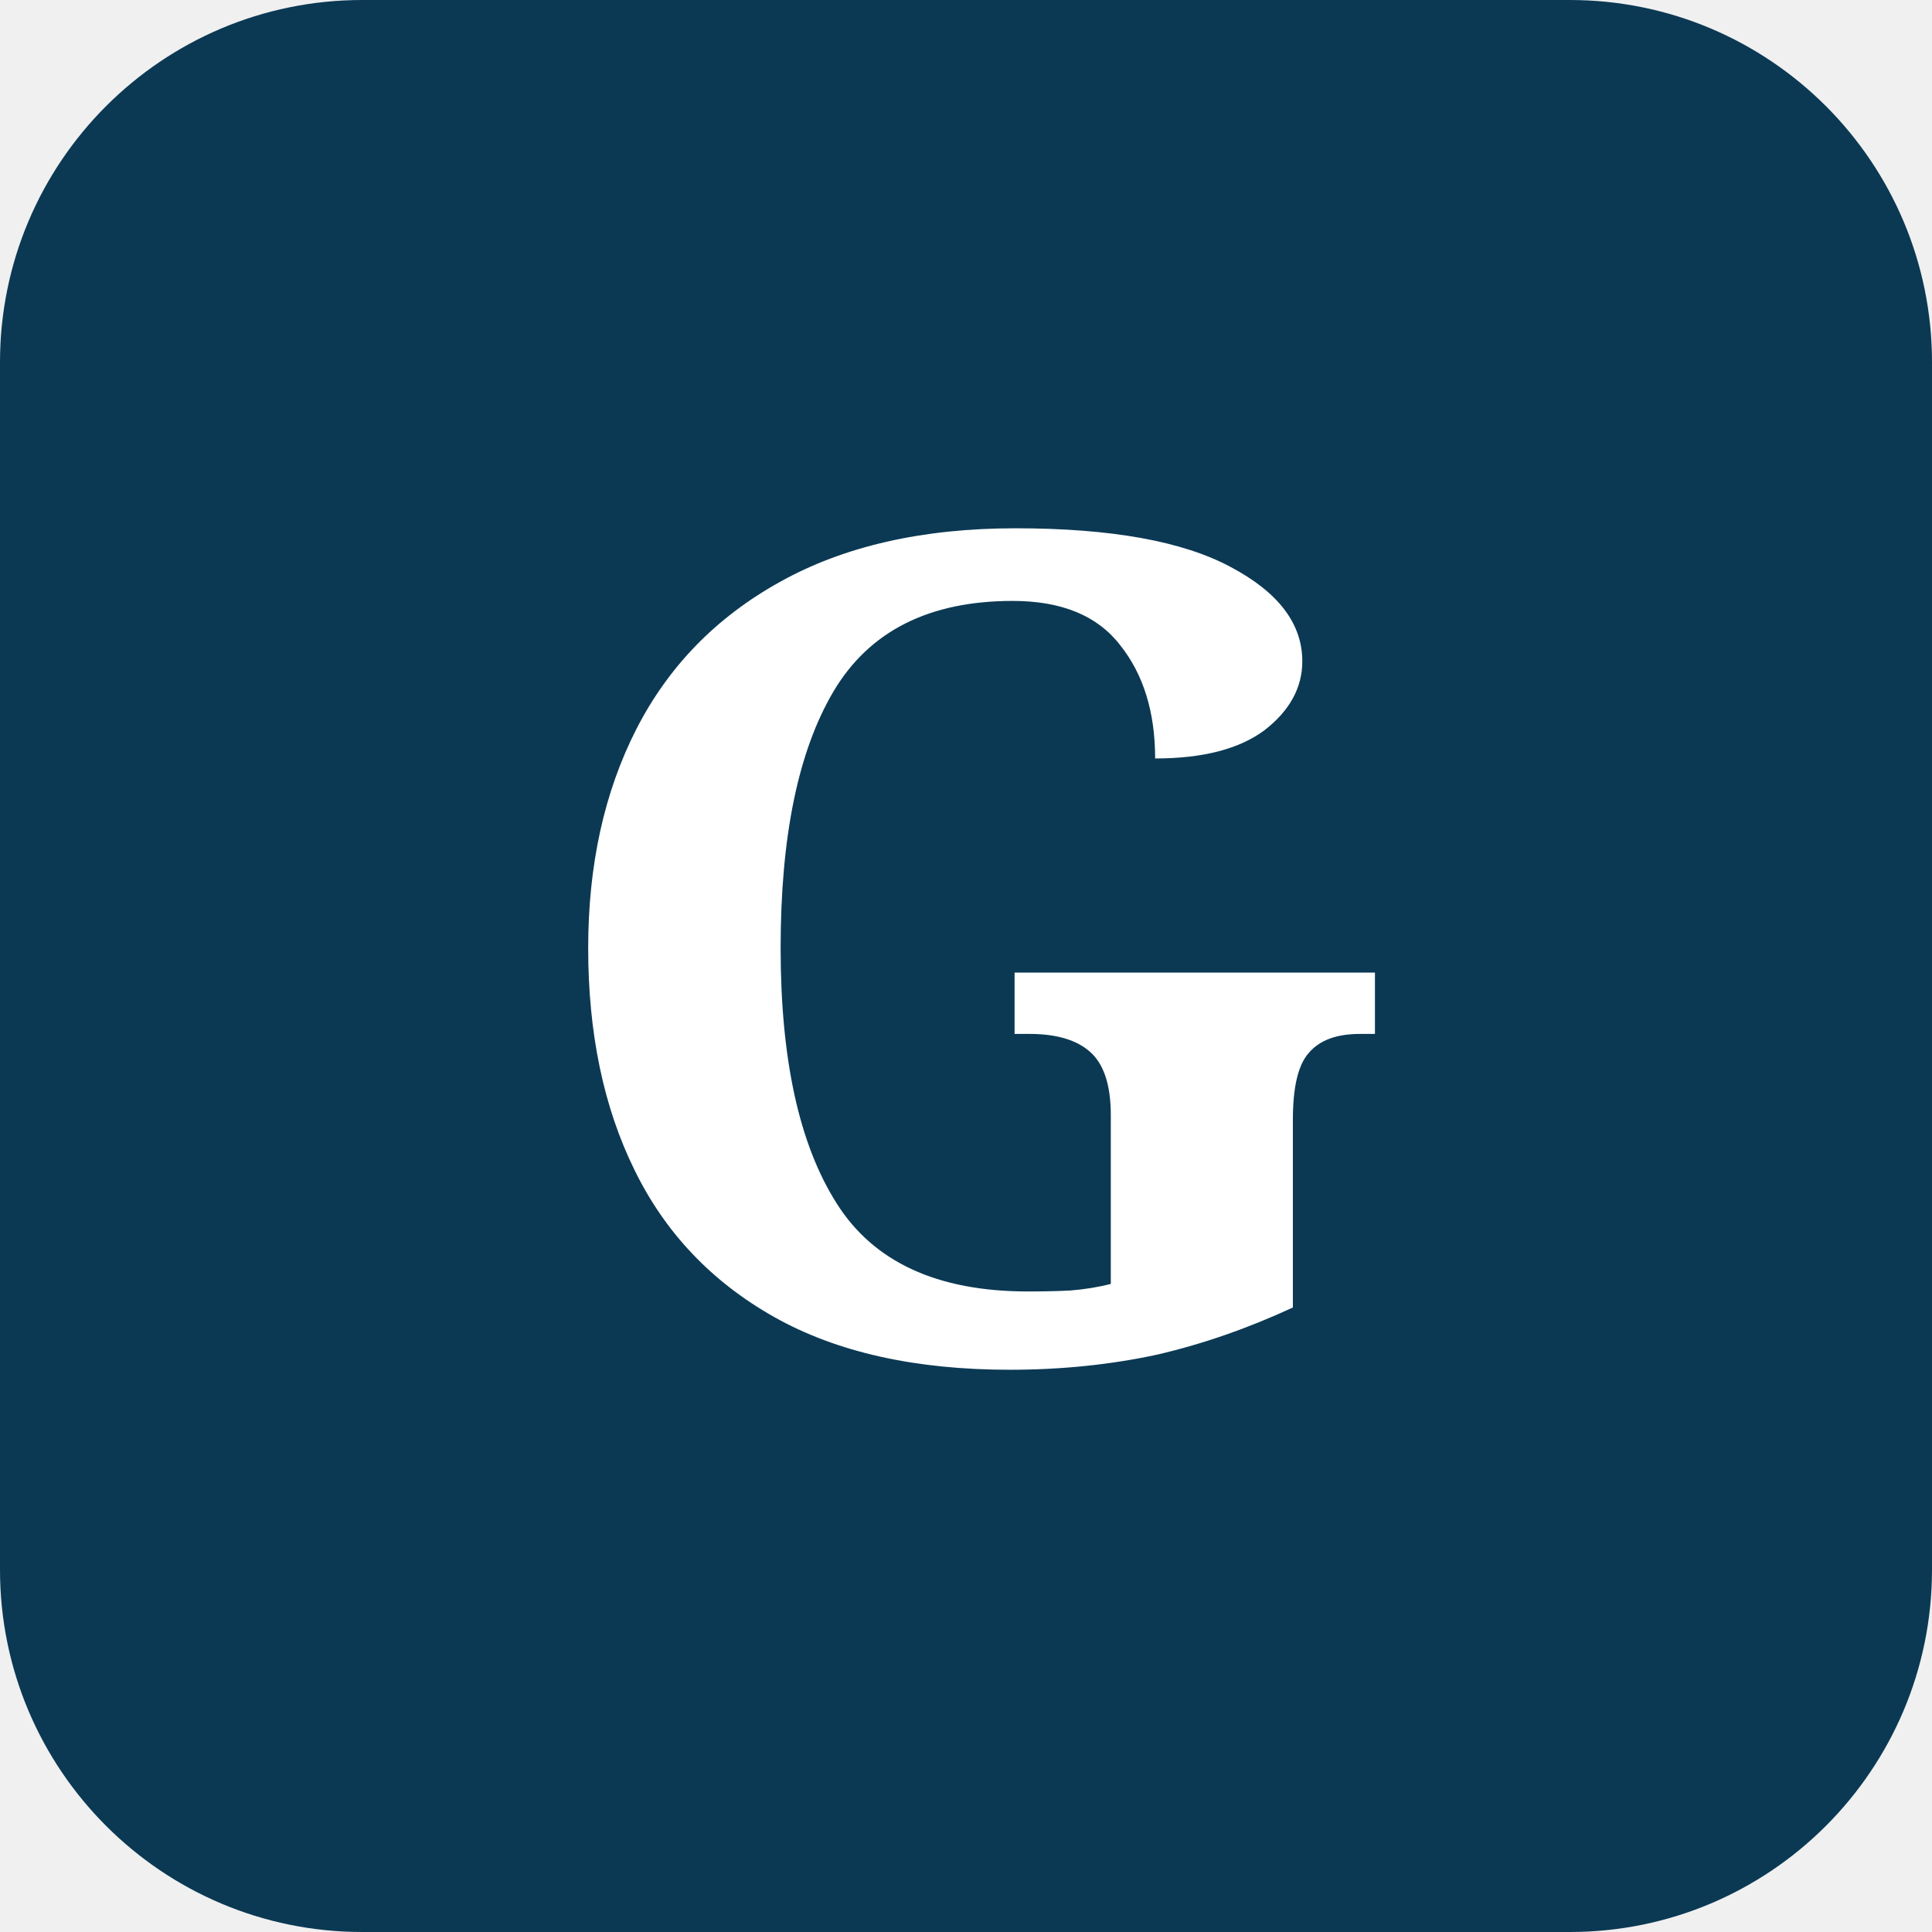
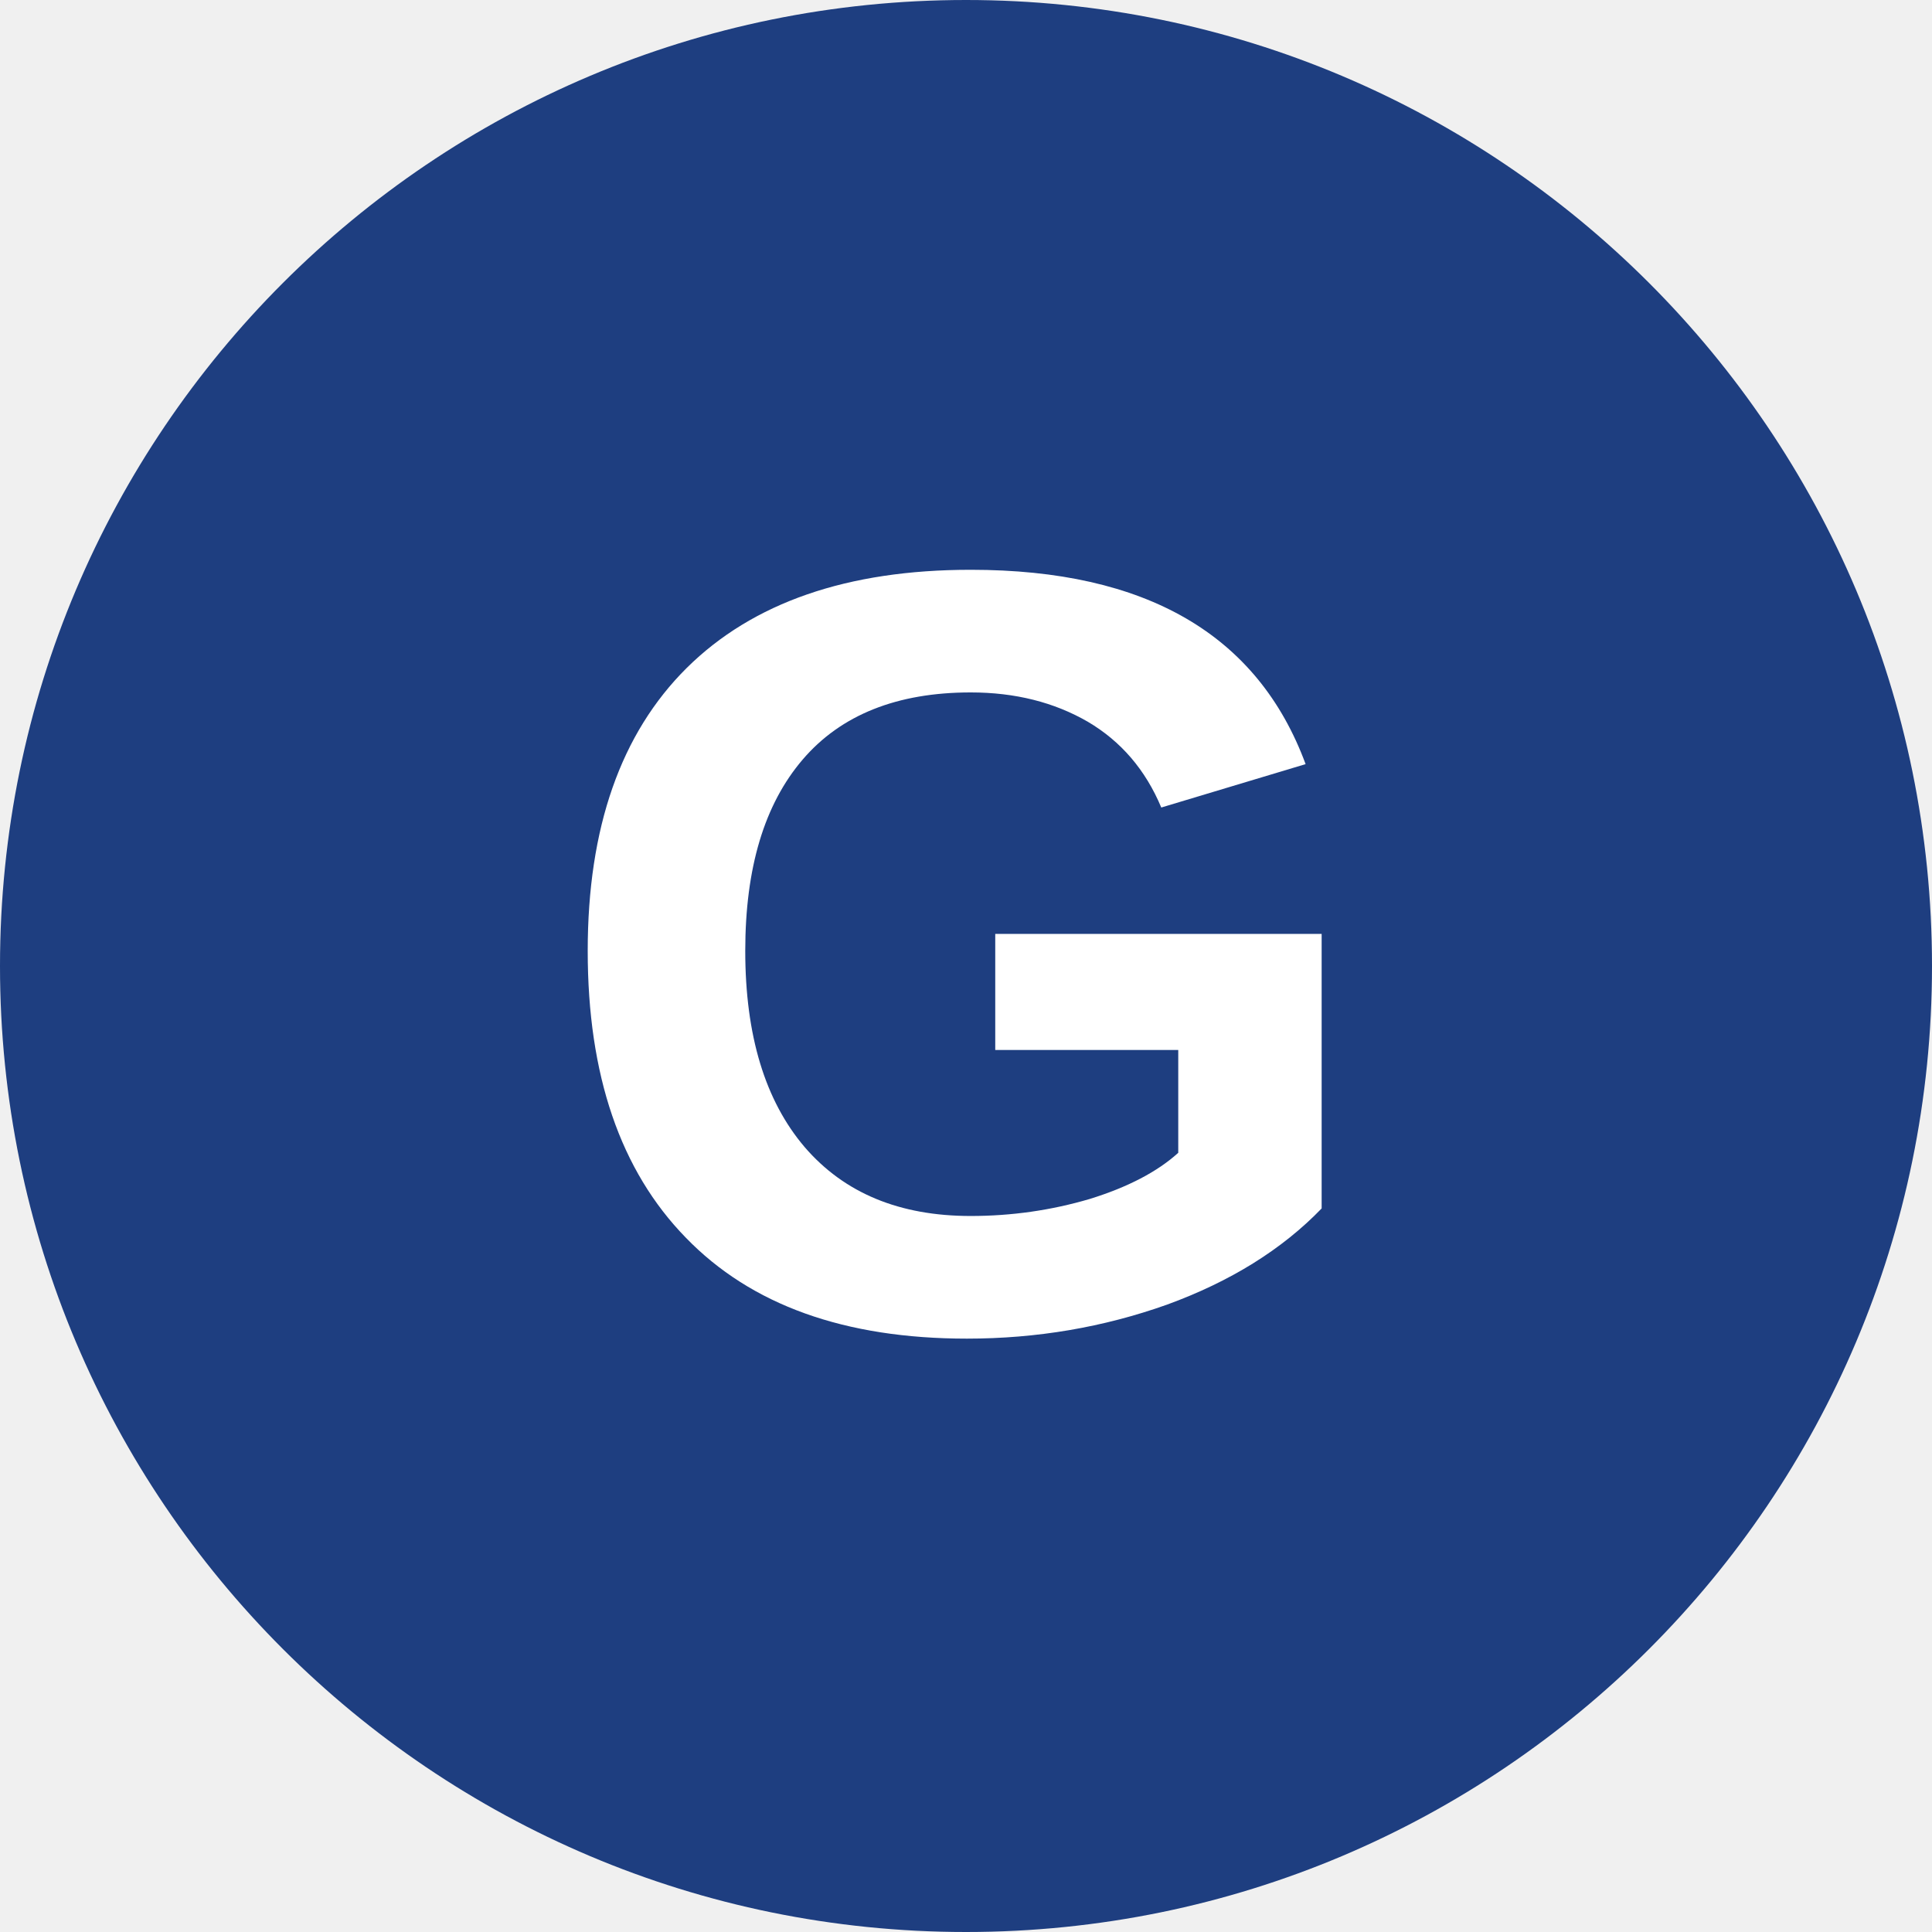
<svg xmlns="http://www.w3.org/2000/svg" viewBox="0 0 32 32">
-   <rect width="32" height="32" rx="6" fill="#0b3954" />
-   <text x="16" y="22.5" text-anchor="middle" font-family="Georgia, serif" font-size="19" font-weight="700" fill="#fff">G</text>
+   <circle cx="16" cy="16" r="16" fill="#1e3e80" />
+   <text x="16" y="22" text-anchor="middle" font-family="Arial, Helvetica, sans-serif" font-size="18" font-weight="700" fill="#fff">G</text>
</svg>
